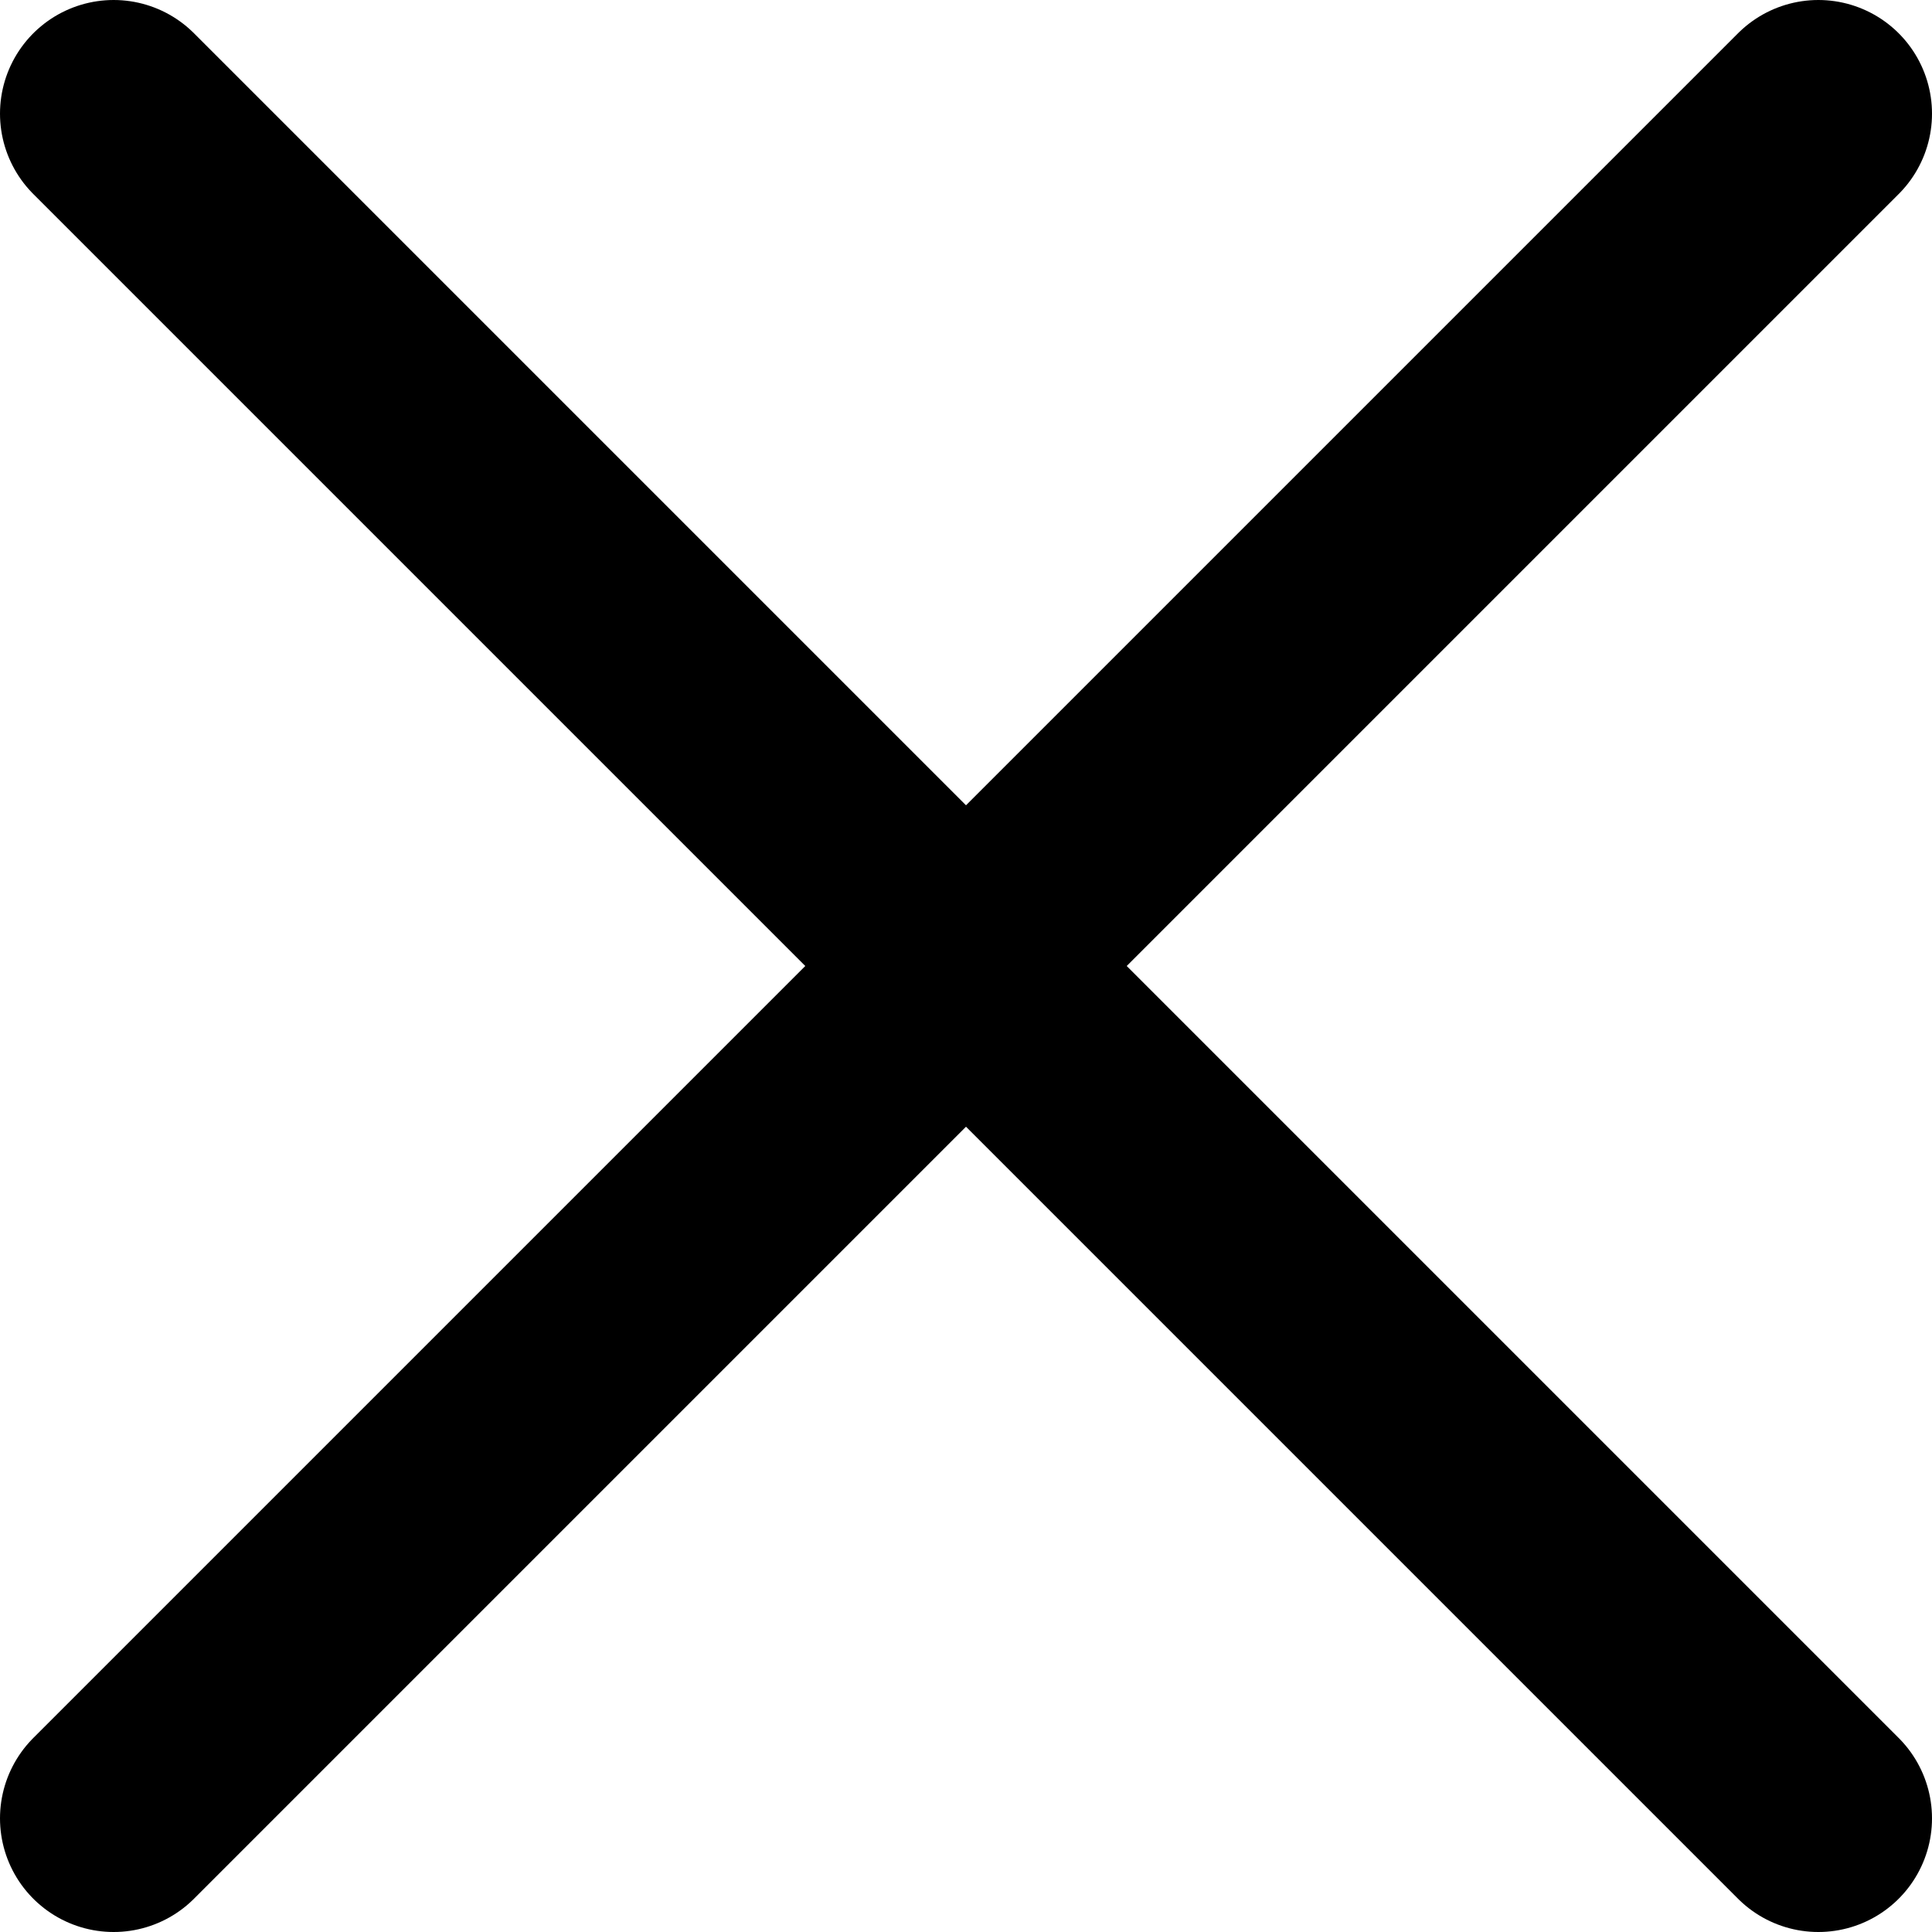
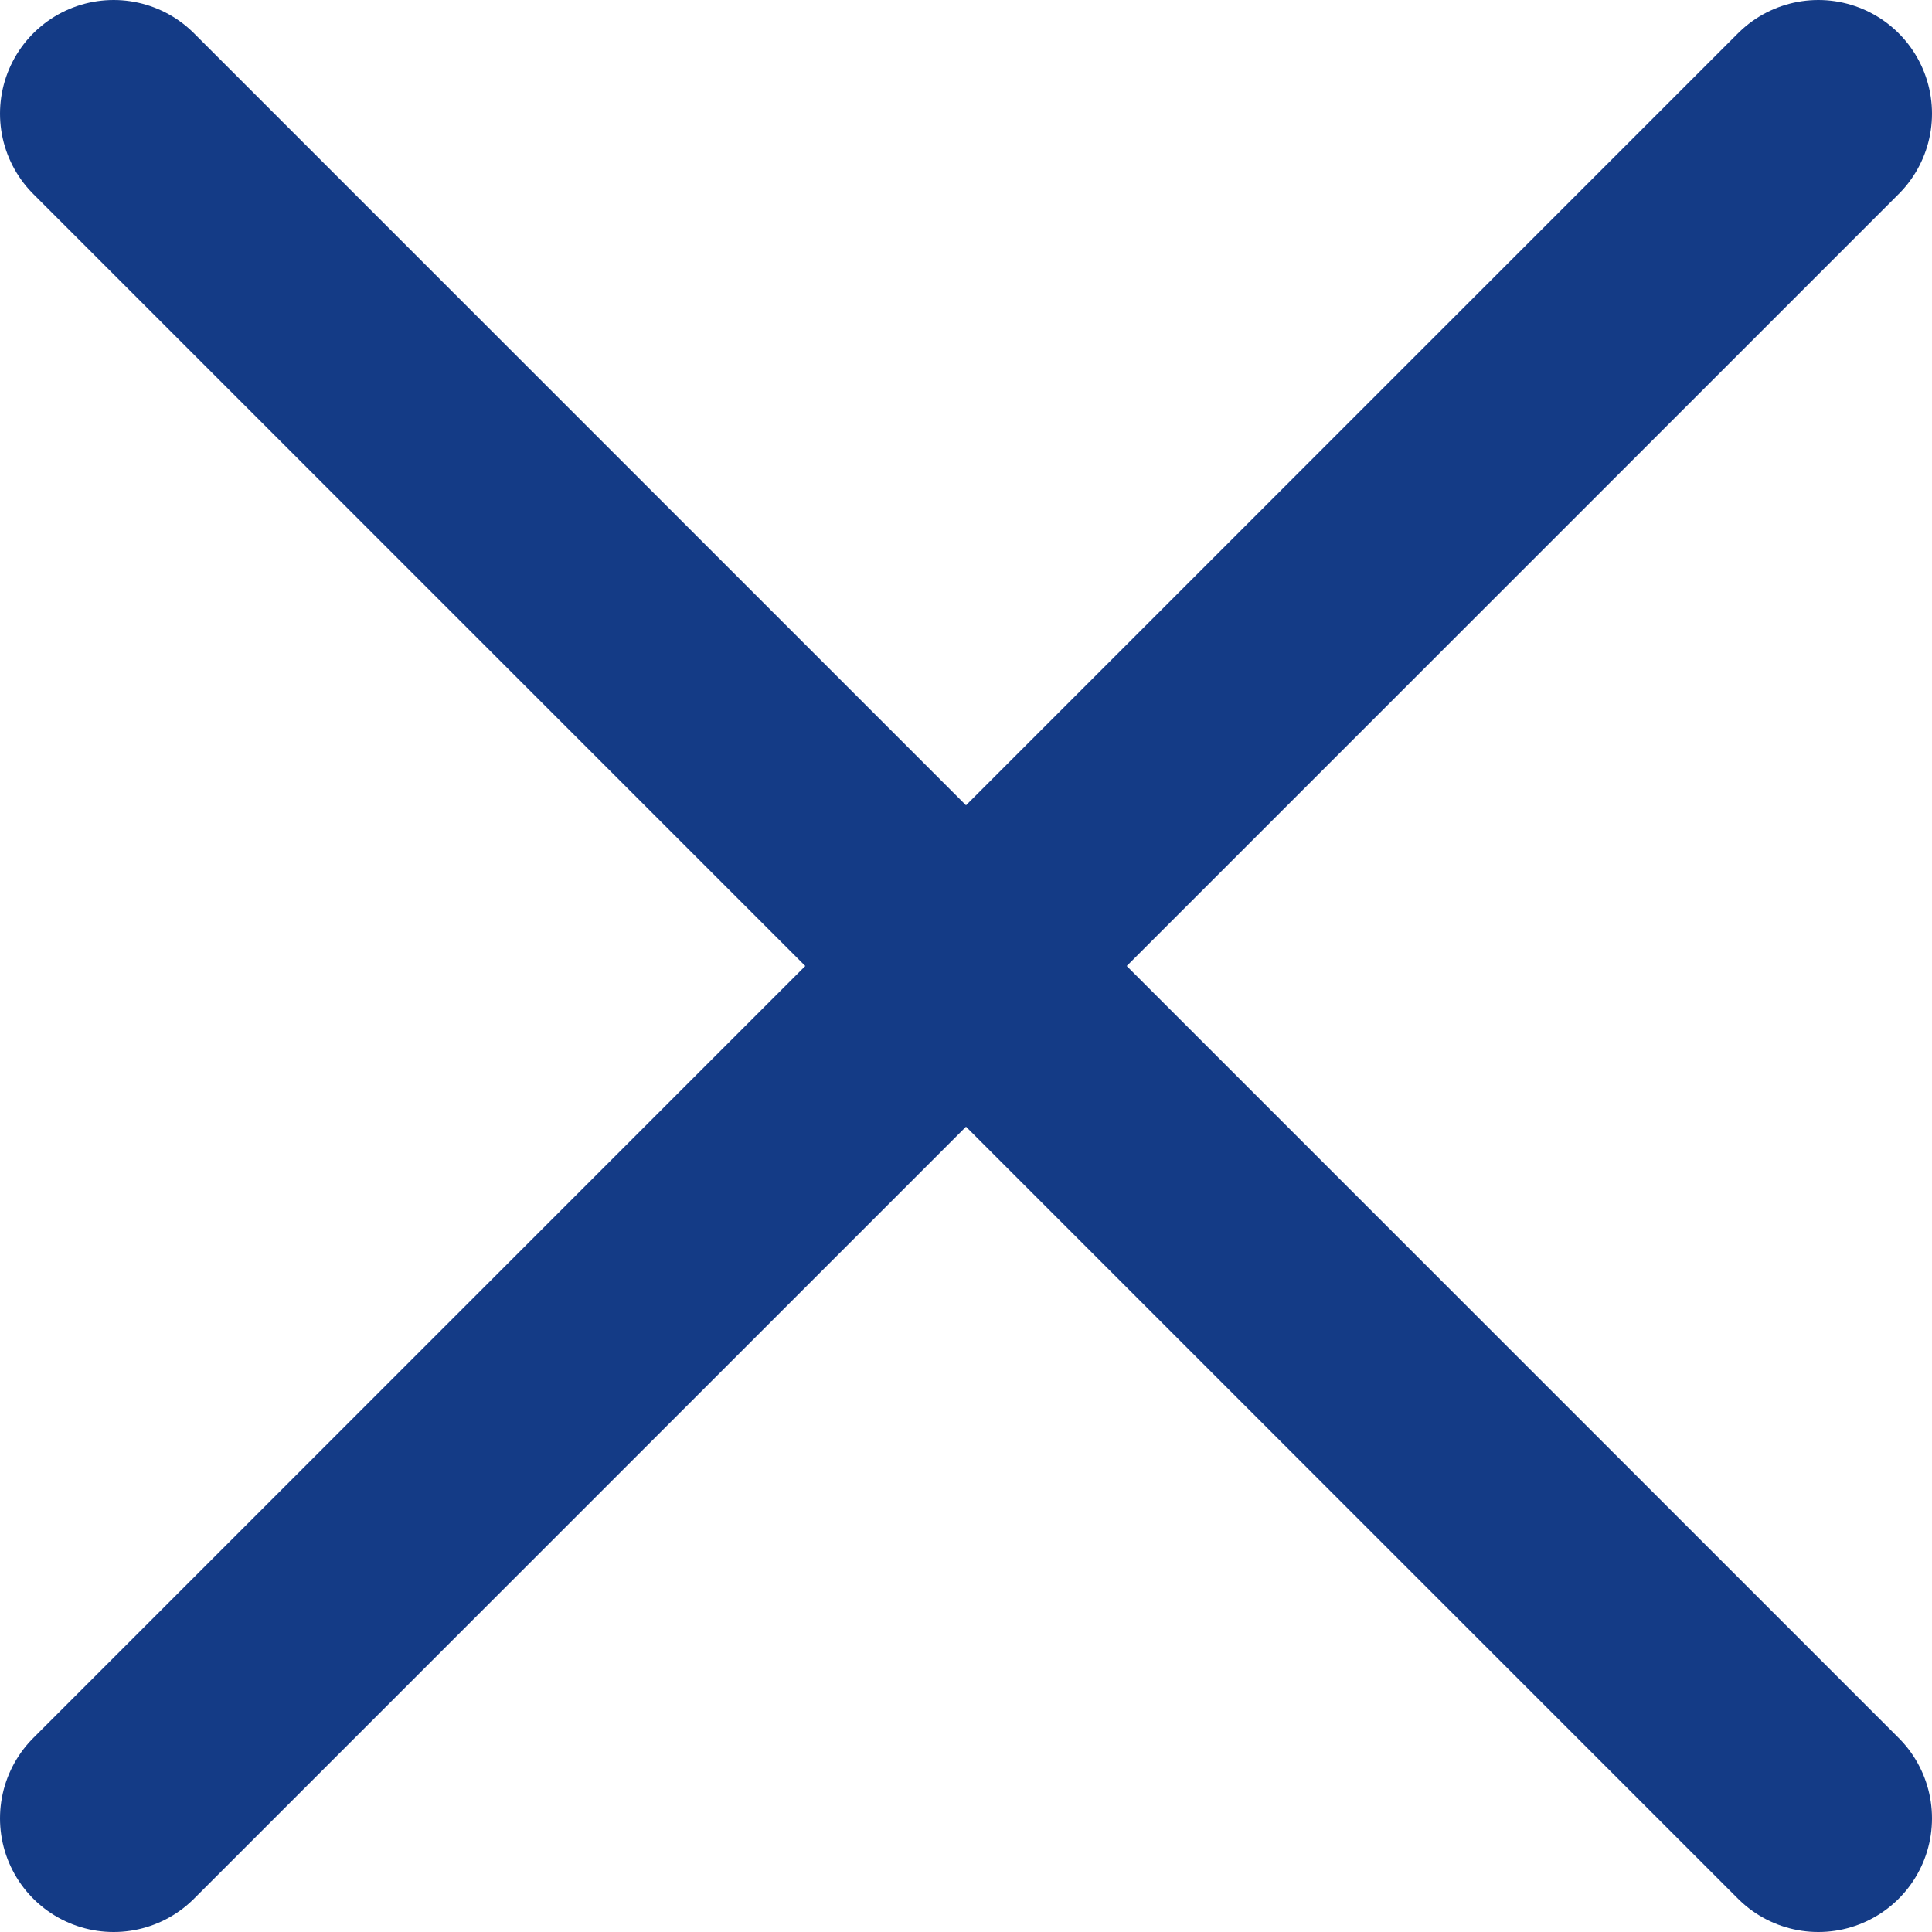
<svg xmlns="http://www.w3.org/2000/svg" width="34" height="34" viewBox="0 0 34 34" fill="none">
-   <path d="M2 2L32 32M2 2L32 32" stroke="black" stroke-width="4" stroke-linecap="round" stroke-linejoin="round" />
-   <path d="M32 2L2 32M32 2L2 32" stroke="black" stroke-width="4" stroke-linecap="round" stroke-linejoin="round" />
+   <path d="M2 2L32 32M2 2L32 32" stroke="#143B86" stroke-width="4" stroke-linecap="round" stroke-linejoin="round" />
+   <path d="M32 2L2 32M32 2L2 32" stroke="#143B86" stroke-width="4" stroke-linecap="round" stroke-linejoin="round" />
</svg>
